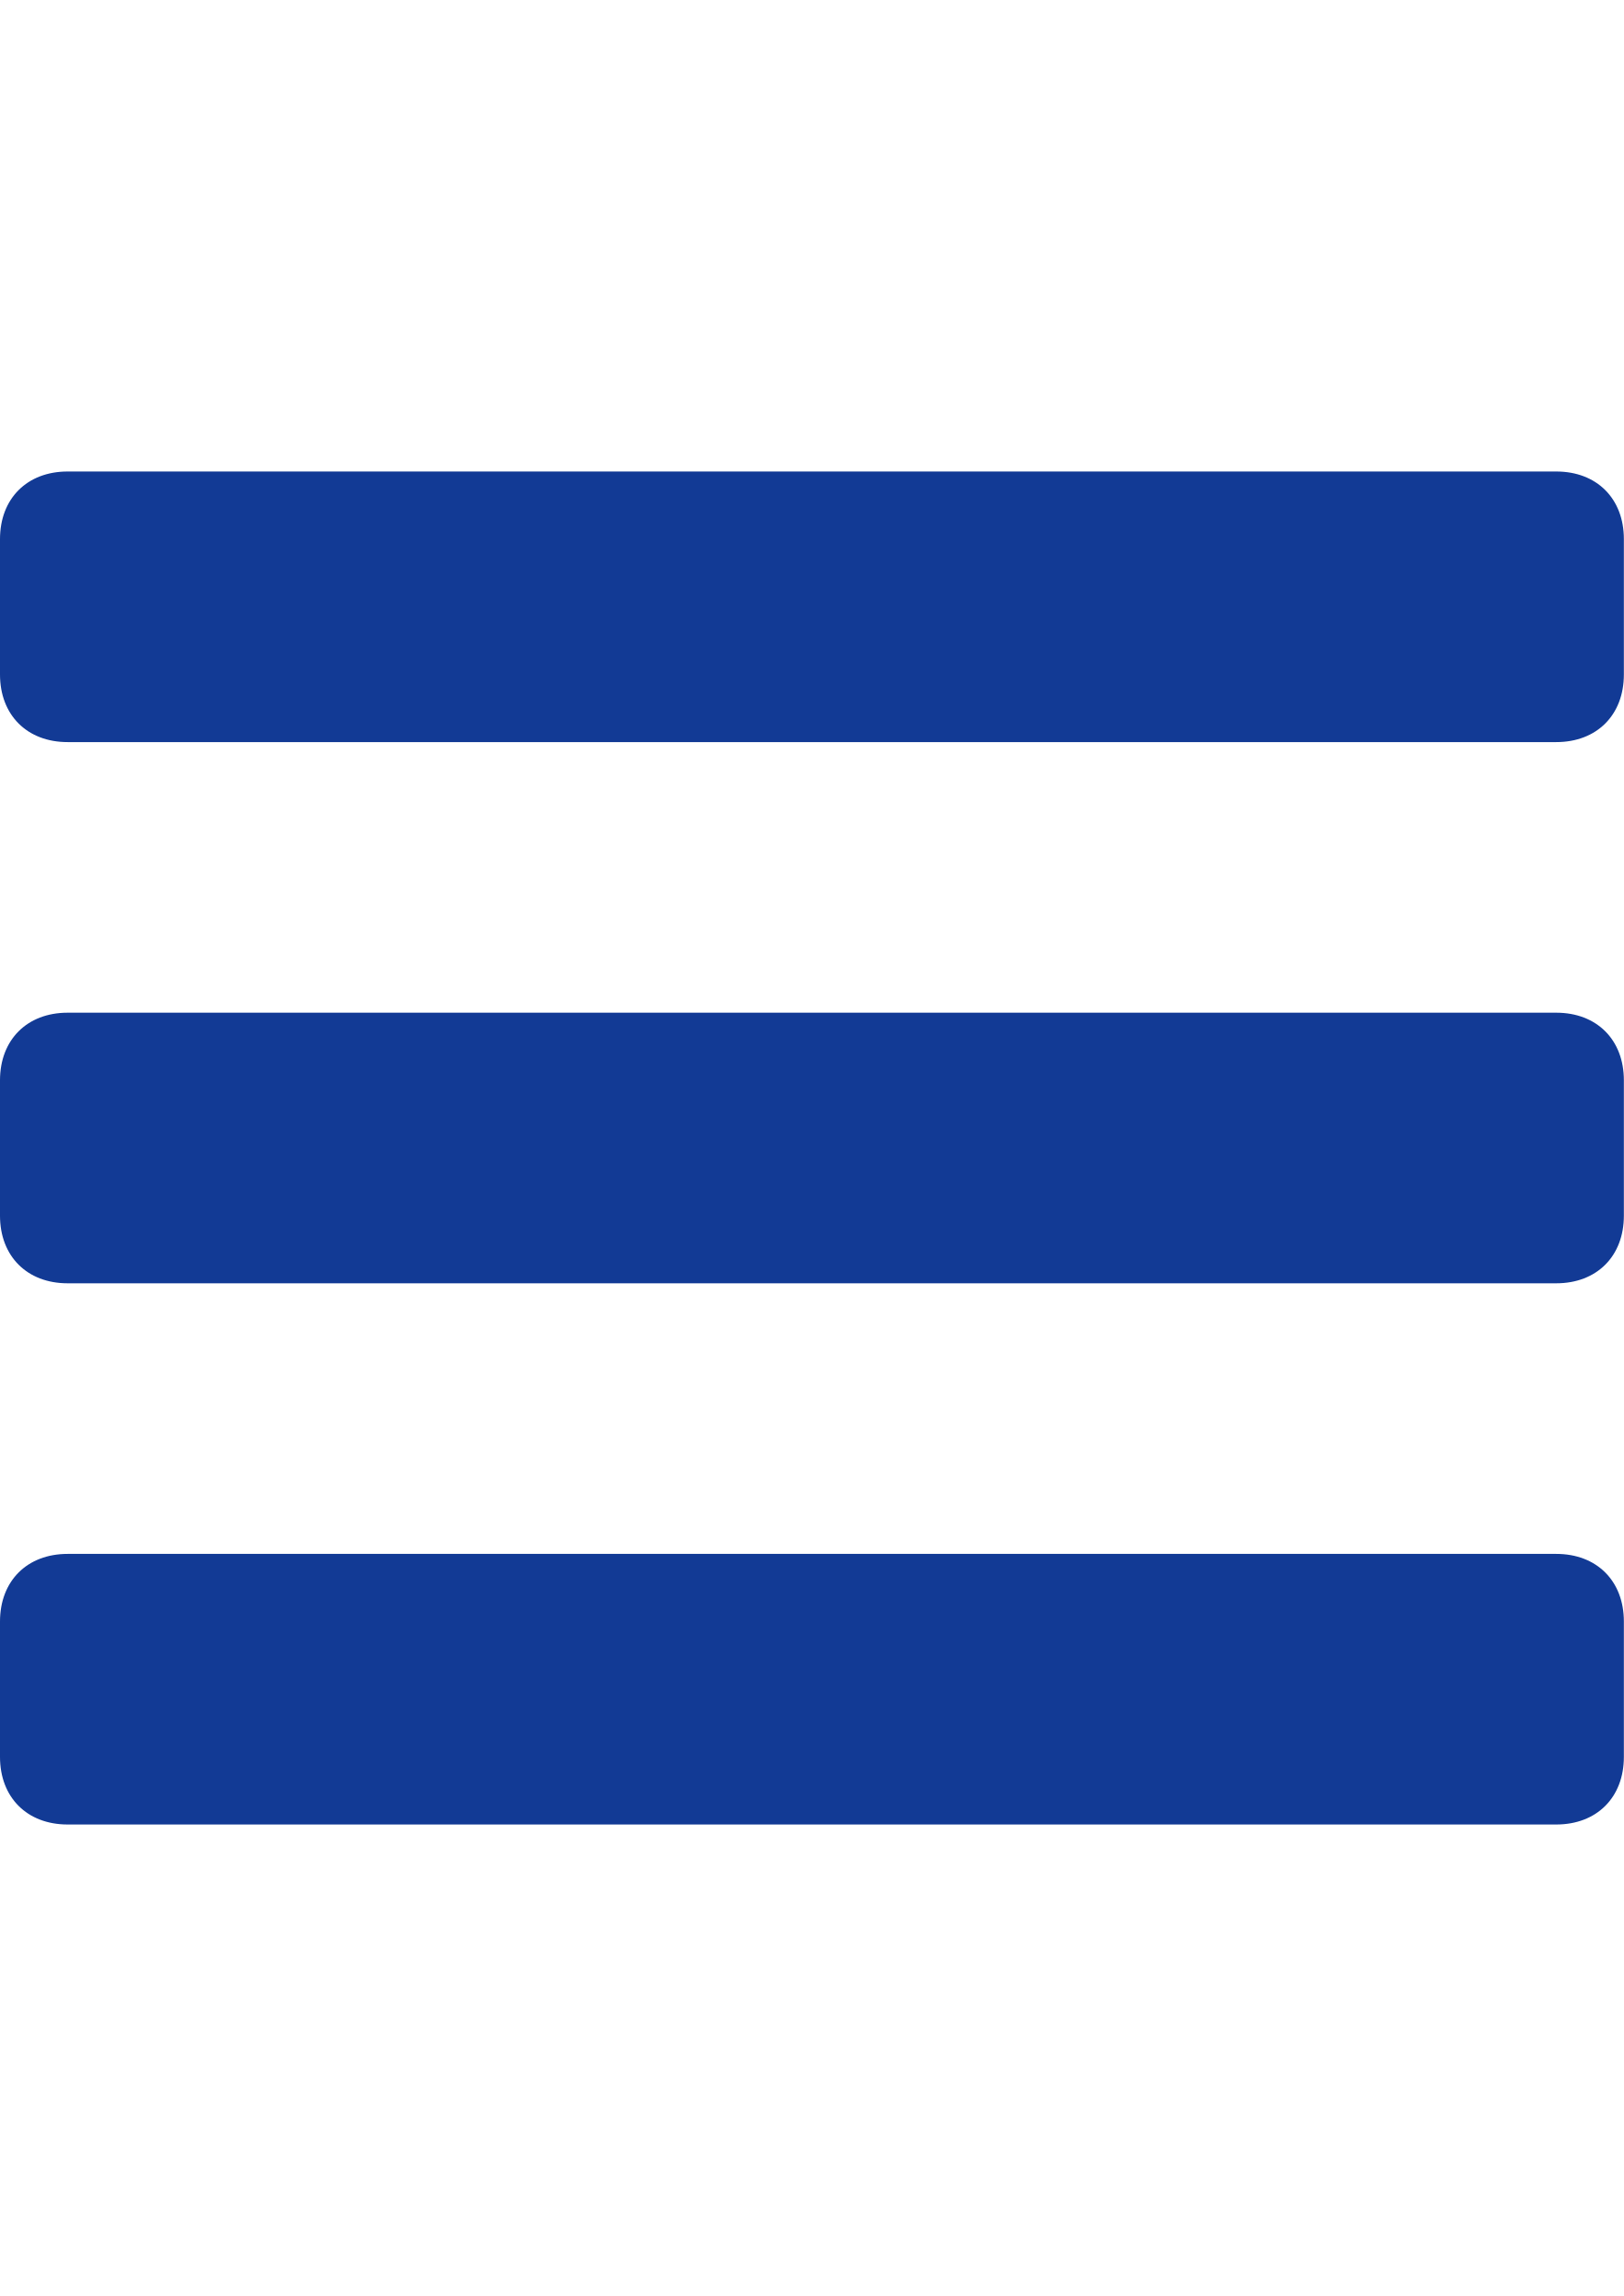
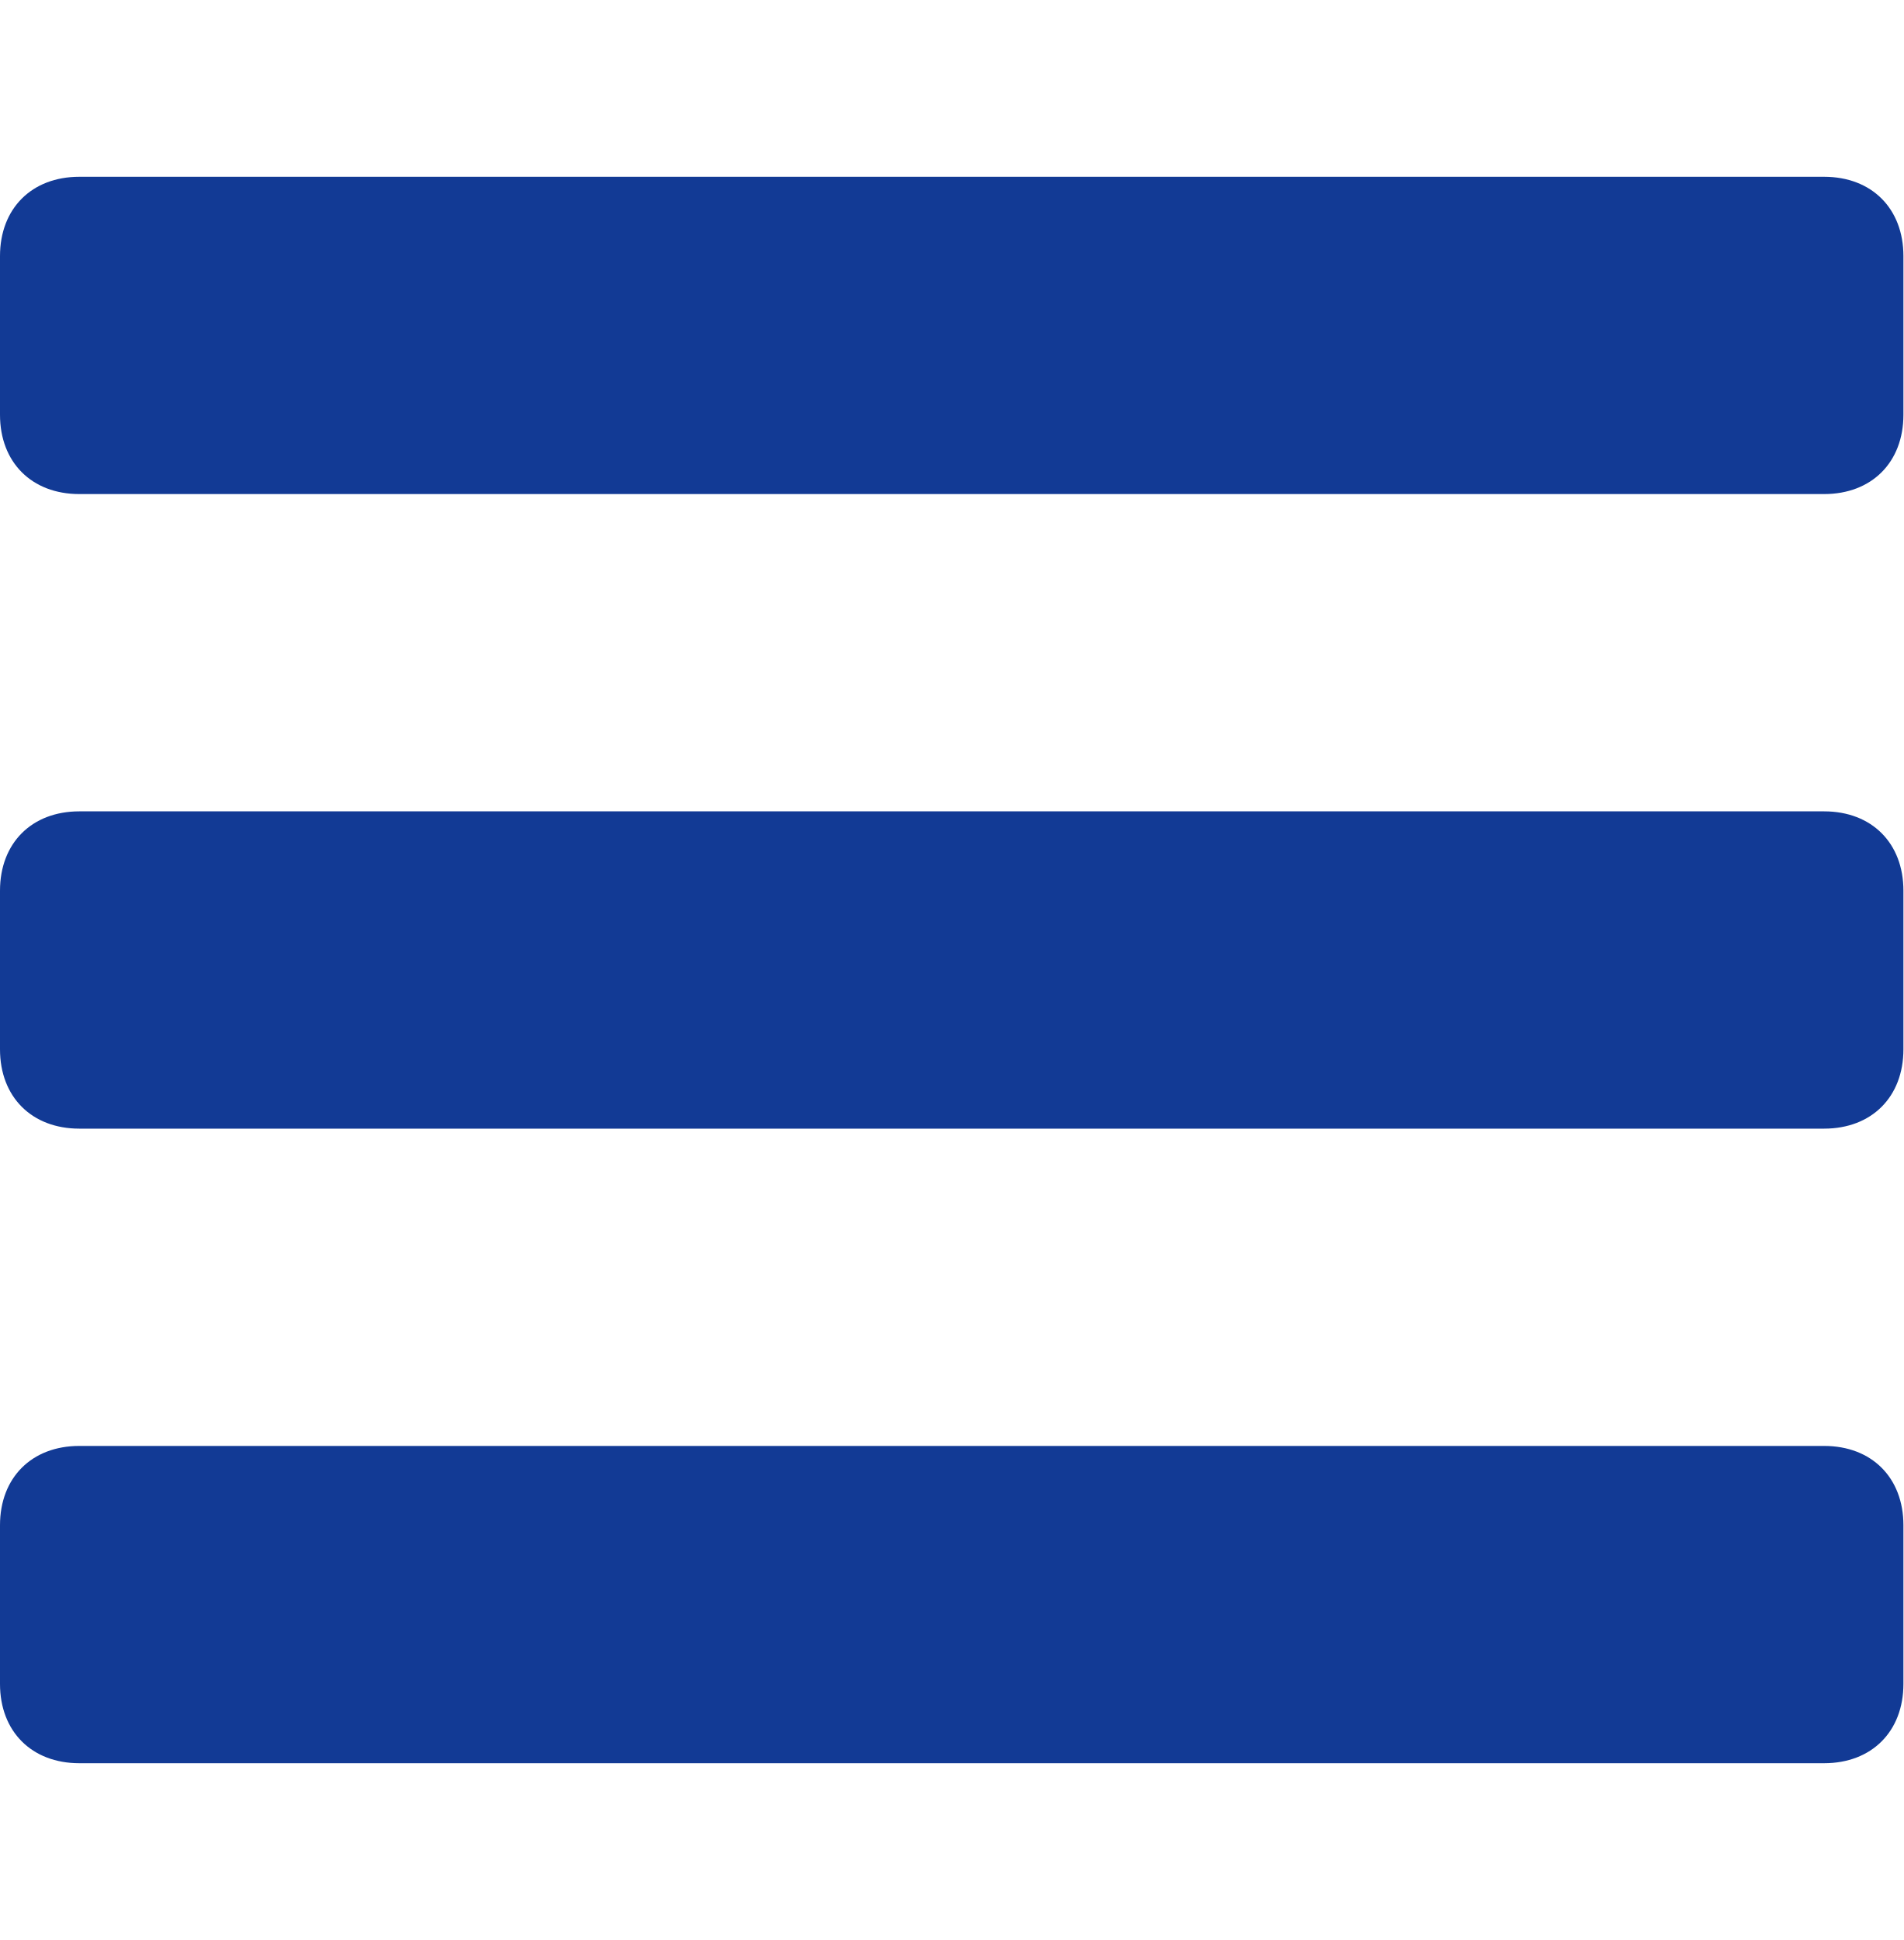
- <svg xmlns="http://www.w3.org/2000/svg" version="1.0" id="圖層_1" x="0px" y="0px" width="841.889px" height="1190.549px" viewBox="0 0 841.889 1190.549" enable-background="new 0 0 841.889 1190.549" xml:space="preserve">
+ <svg xmlns="http://www.w3.org/2000/svg" version="1.1" id="圖層_1" x="0px" y="0px" width="1168.289px" height="1190.549px" viewBox="-163.2 0 1168.289 1190.549" enable-background="new -163.2 0 1168.289 1190.549" xml:space="preserve">
  <g>
-     <path fill="#123A95" d="M841.889,279.567c0-21.048-14.031-35.079-35.078-35.079H35.078C14.031,244.488,0,258.519,0,279.567v70.157   c0,21.047,14.031,35.078,35.078,35.078h771.732c21.047,0,35.078-14.031,35.078-35.078V279.567z" />
-     <path fill="#123A95" d="M841.889,560.196c0-21.047-14.031-35.078-35.078-35.078H35.078C14.031,525.117,0,539.149,0,560.196v70.158   c0,21.047,14.031,35.078,35.078,35.078h771.732c21.047,0,35.078-14.031,35.078-35.078V560.196z" />
-     <path fill="#123A95" d="M841.889,840.825c0-21.047-14.031-35.078-35.078-35.078H35.078C14.031,805.747,0,819.779,0,840.825v70.158   c0,21.047,14.031,35.078,35.078,35.078h771.732c21.047,0,35.078-14.031,35.078-35.078V840.825z" />
+     <path fill="#123A95" d="M1005.089,157.167c0-29.208-19.471-48.679-48.678-48.679H-114.522c-29.208,0-48.678,19.471-48.678,48.679   v97.357c0,29.207,19.47,48.678,48.678,48.678H956.409c29.207,0,48.679-19.471,48.679-48.678L1005.089,157.167L1005.089,157.167z" />
+     <path fill="#123A95" d="M1005.089,546.595c0-29.207-19.471-48.678-48.678-48.678H-114.522   c-29.208-0.001-48.678,19.471-48.678,48.678v97.359c0,29.207,19.47,48.678,48.678,48.678H956.409   c29.207,0,48.679-19.471,48.679-48.678L1005.089,546.595L1005.089,546.595z" />
+     <path fill="#123A95" d="M1005.089,936.025c0-29.207-19.471-48.678-48.678-48.678H-114.522c-29.208,0-48.678,19.472-48.678,48.678   v97.358c0,29.207,19.47,48.678,48.678,48.678H956.409c29.207,0,48.679-19.471,48.679-48.678L1005.089,936.025L1005.089,936.025z" />
  </g>
</svg>
